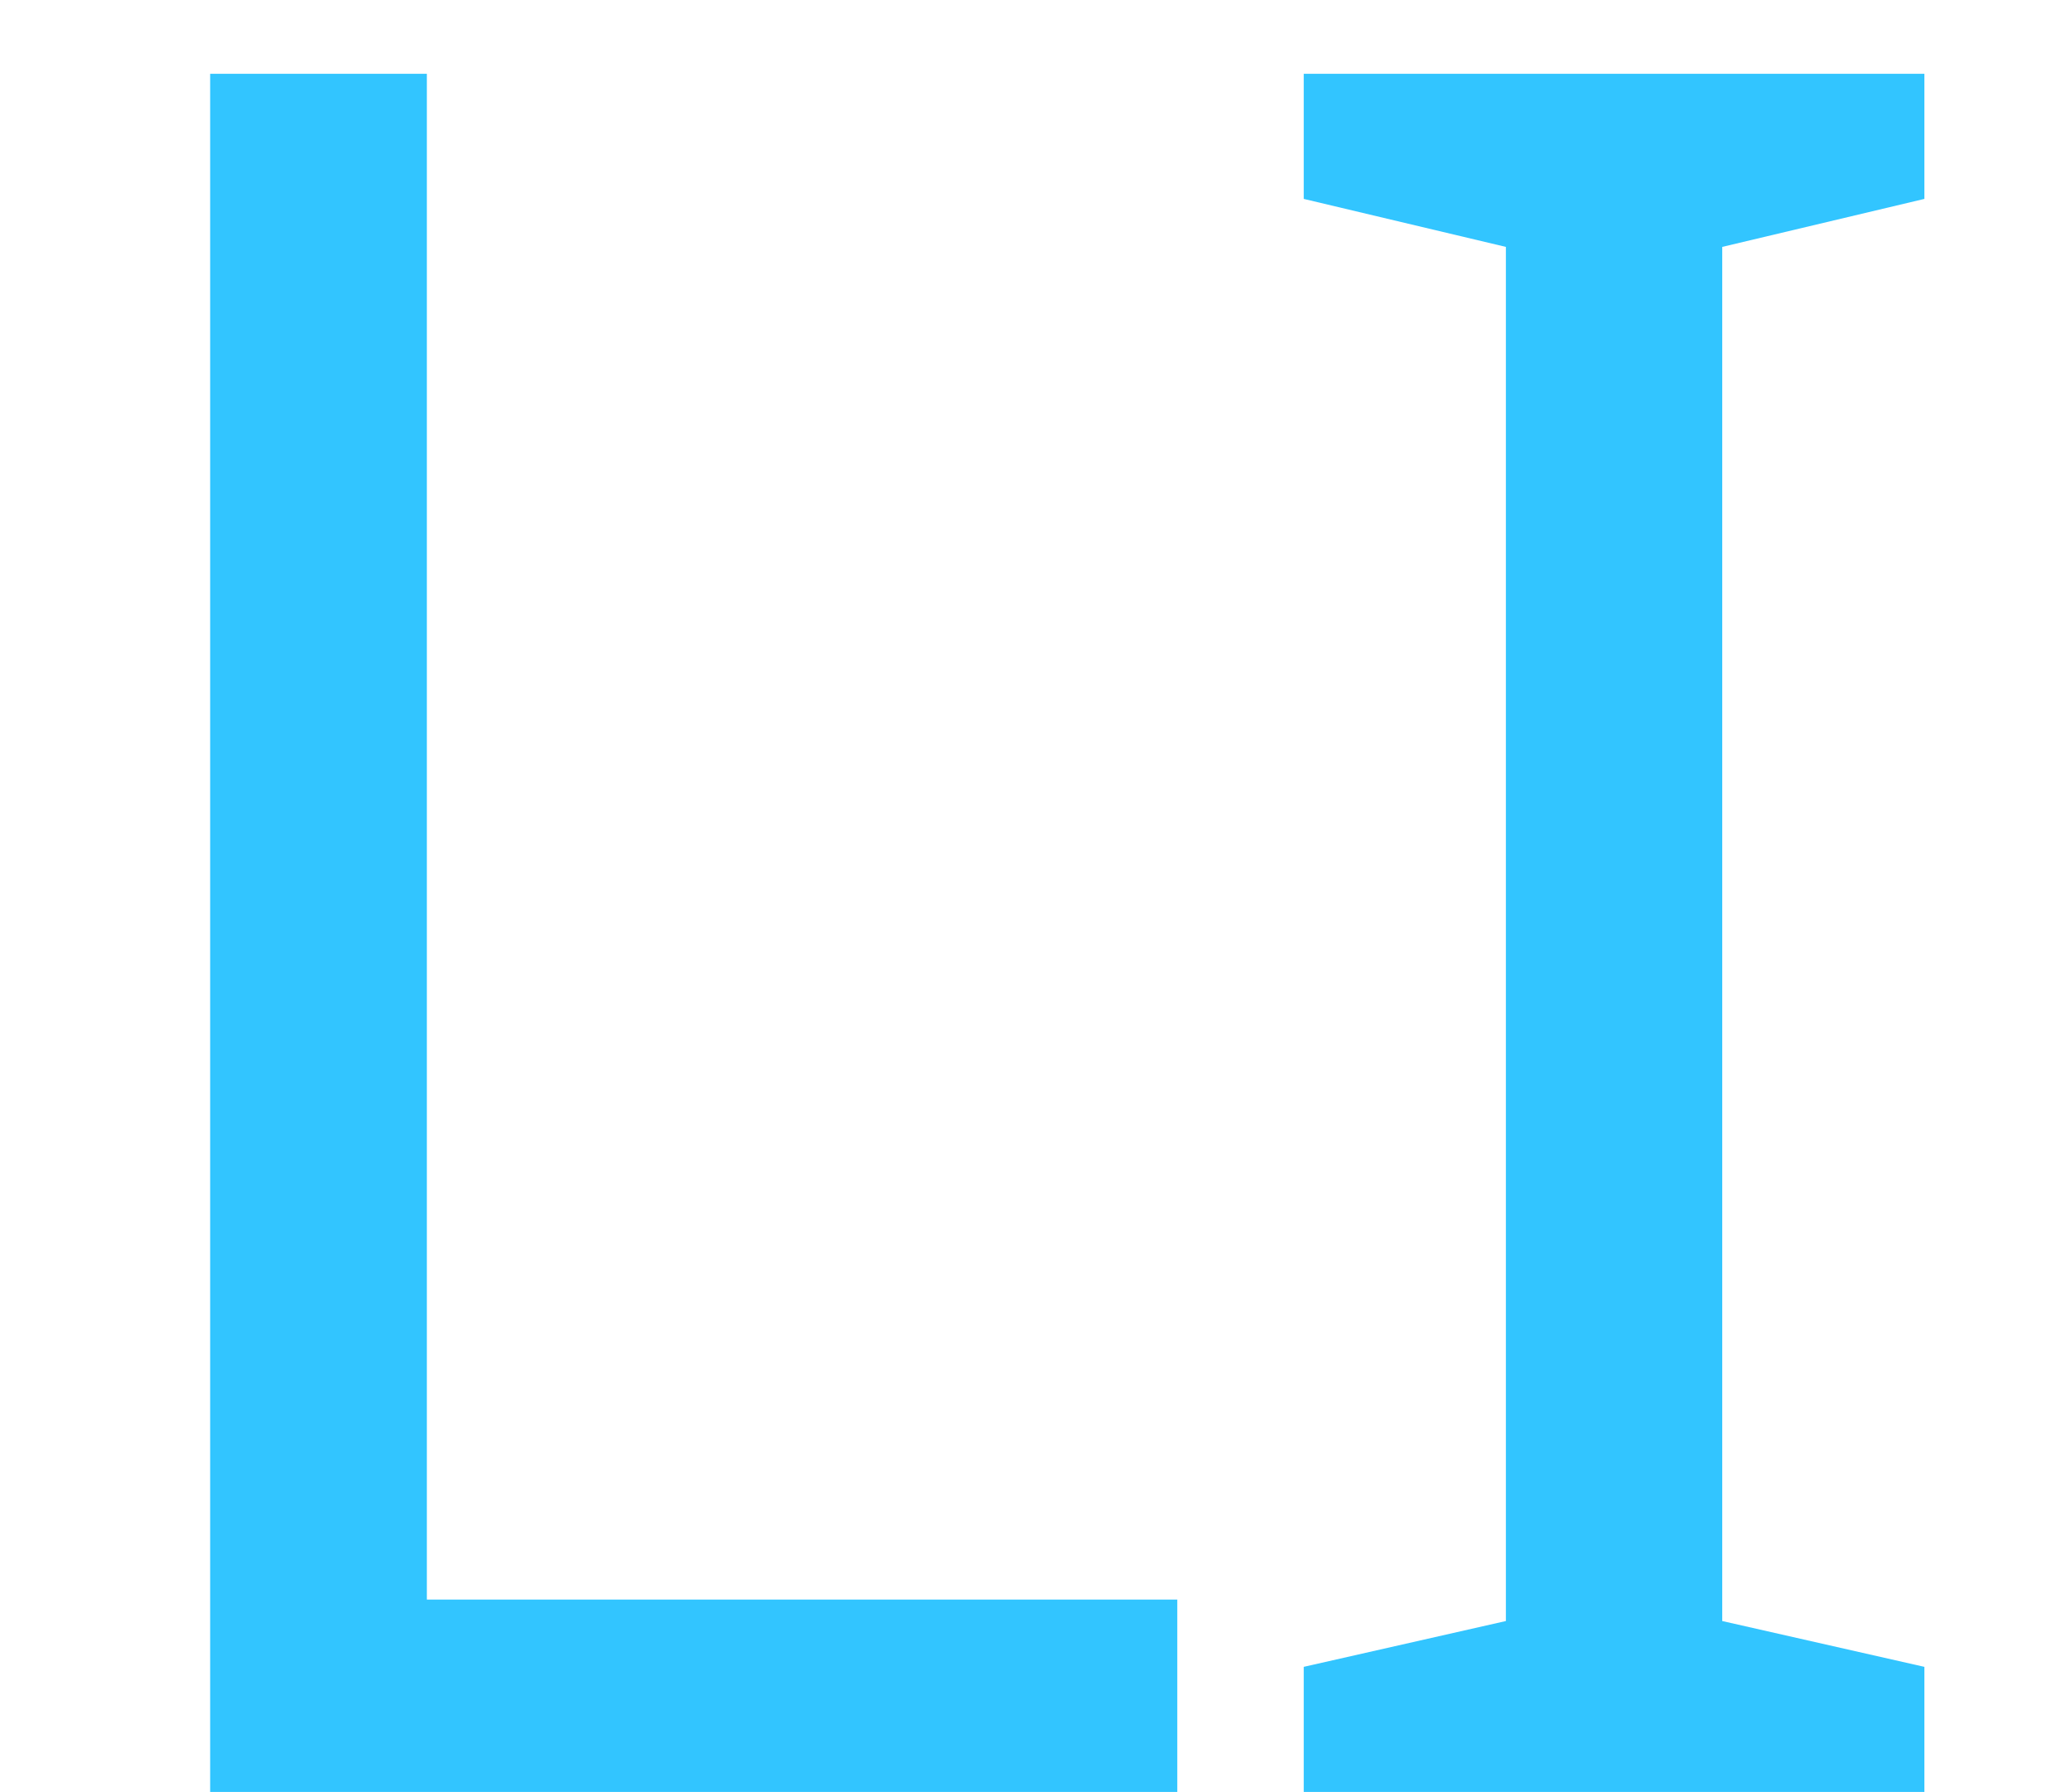
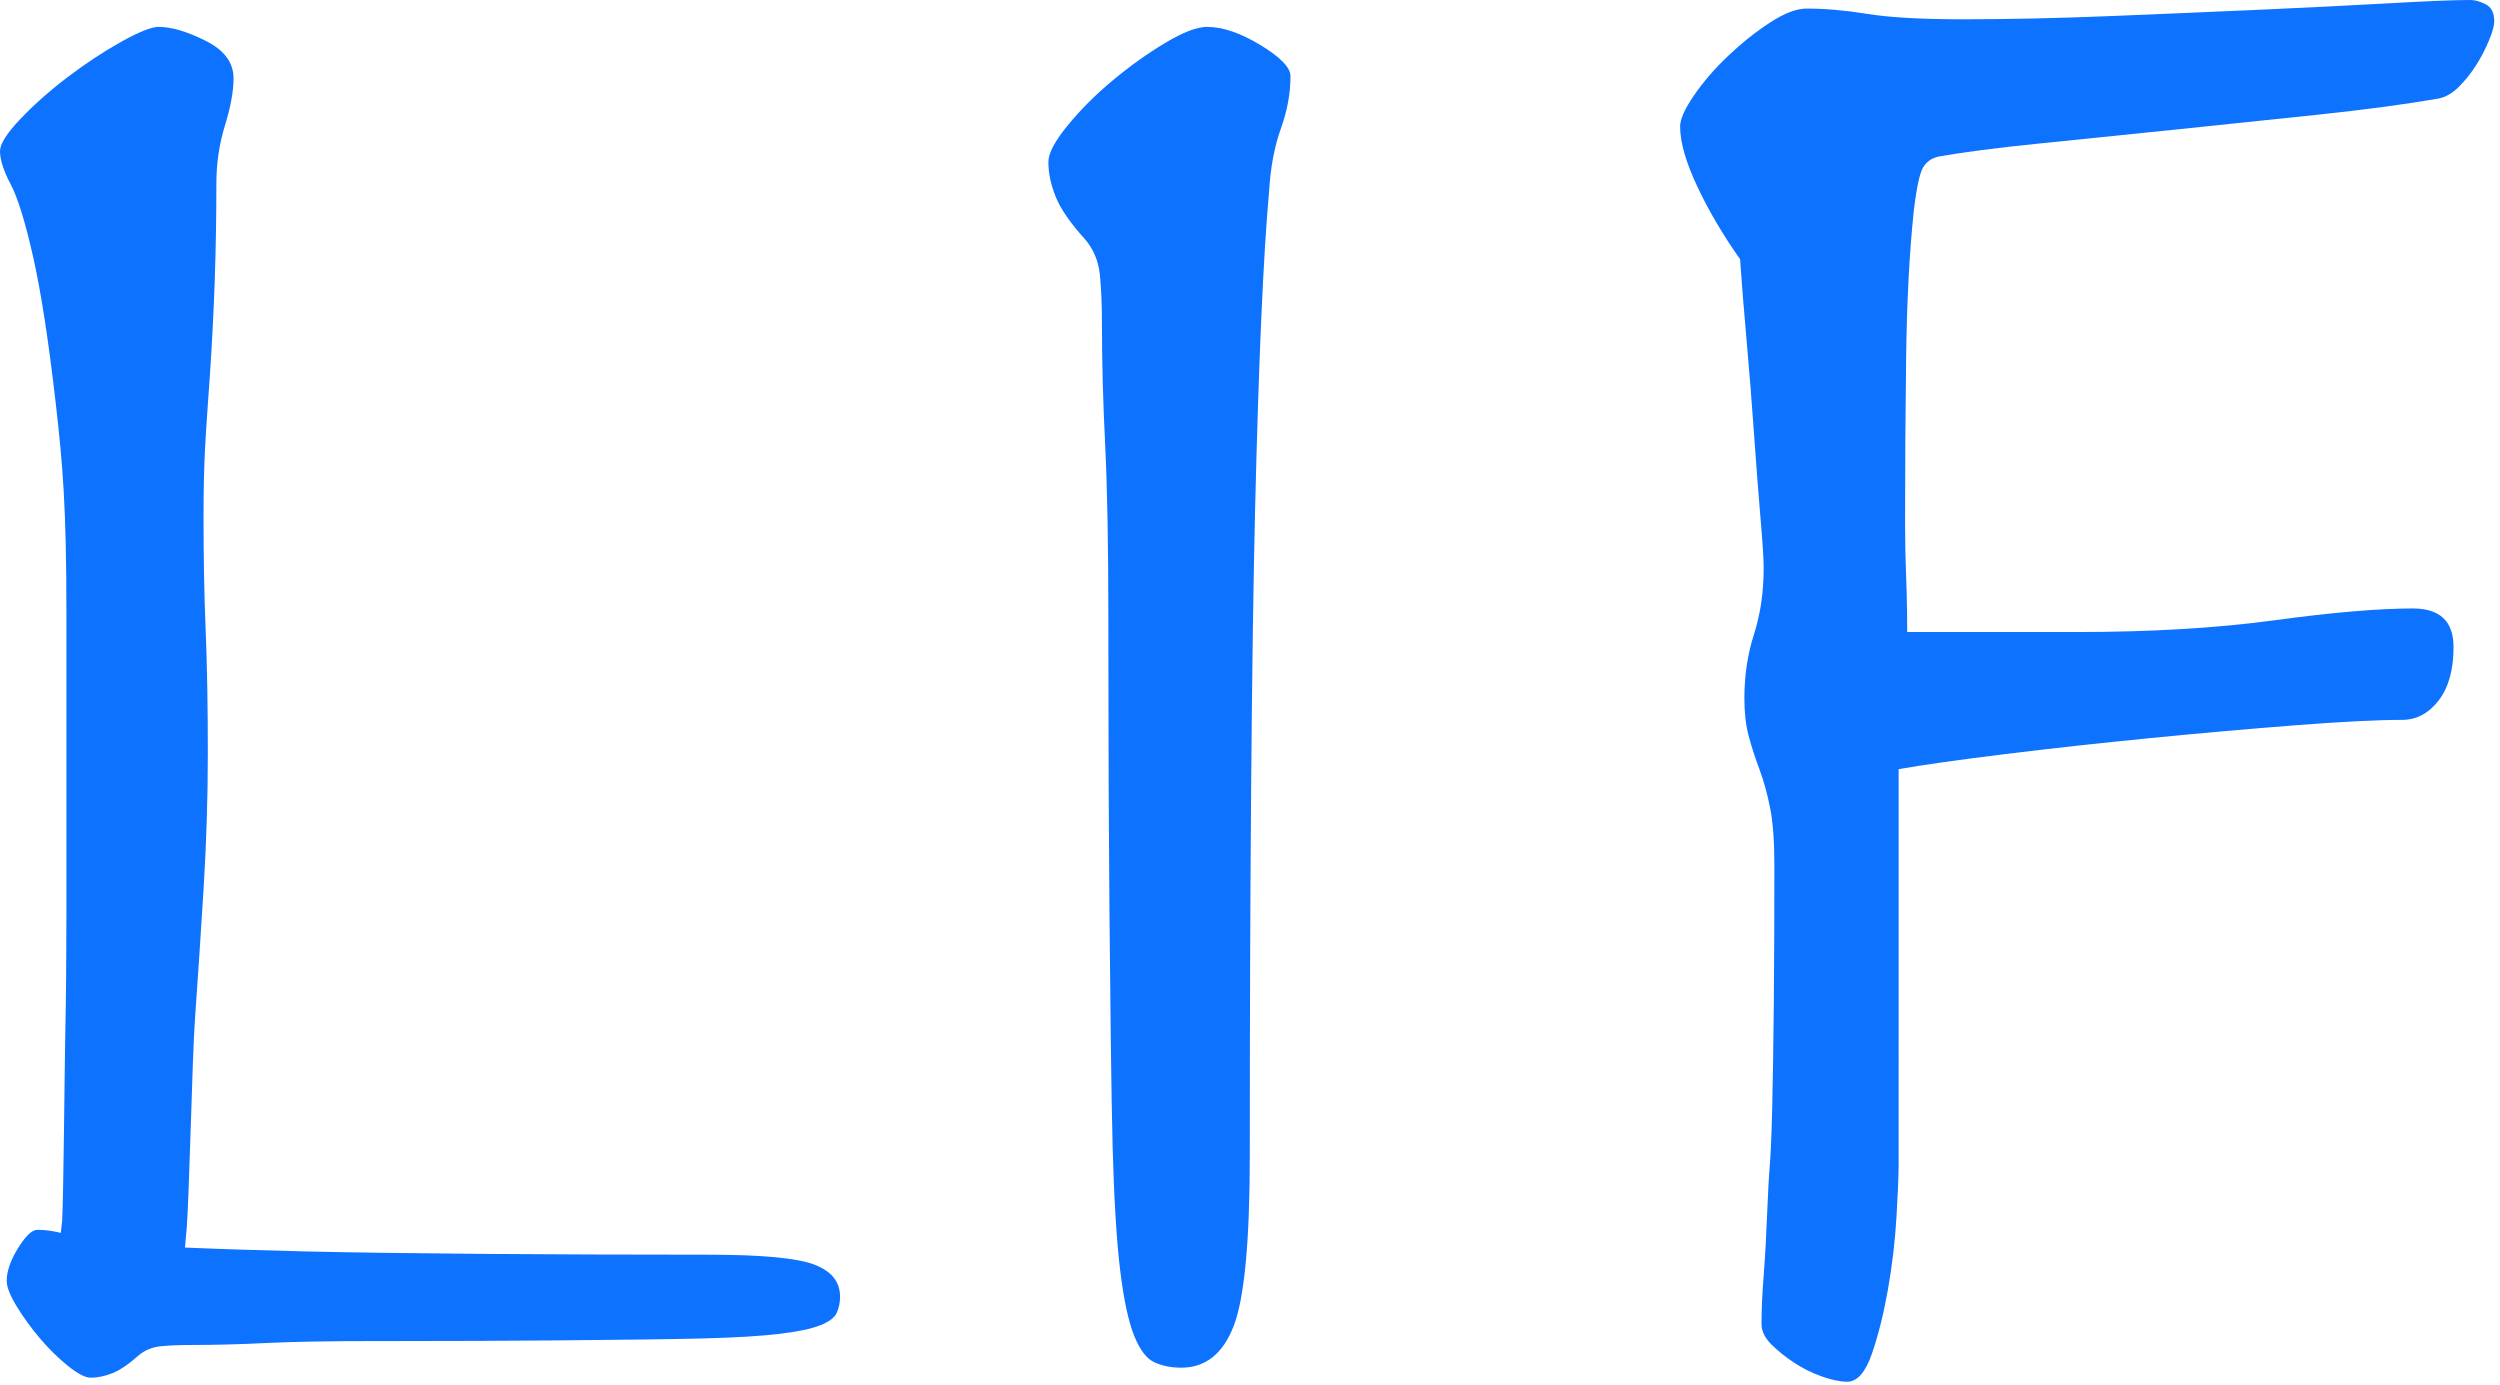
- <svg xmlns="http://www.w3.org/2000/svg" width="89px" height="77px" viewBox="0 0 89 77" version="1.1">
-   <g id="Page-1" stroke="none" stroke-width="1" fill="none" fill-rule="evenodd" font-family="Forma-Regular, Forma" font-size="103.4" font-weight="normal" letter-spacing="-1.297">
-     <text id="lif" fill="#32C5FF">
-       <tspan x="-1" y="77">LIF</tspan>
-     </text>
+ <svg xmlns="http://www.w3.org/2000/svg" width="186px" height="103px" viewBox="0 0 186 103" version="1.1">
+   <g id="Page-1" stroke="none" stroke-width="1" fill="none" fill-rule="evenodd">
+     <g id="Group" fill="#0D72FE" fill-rule="nonzero">
+       <path d="M13.549,96.423 C13.549,95.467 13.655,93.873 13.868,91.641 C14.08,89.41 14.293,78.806 14.505,75.831 C14.718,72.855 14.93,69.641 15.143,66.187 C15.356,62.733 15.462,59.359 15.462,56.065 C15.462,52.558 15.409,49.503 15.302,46.9 C15.196,44.296 15.143,41.507 15.143,38.531 C15.143,34.068 15.302,32.499 15.621,27.823 C15.94,23.147 16.099,18.418 16.099,13.636 C16.099,12.148 16.312,10.714 16.737,9.332 C17.162,7.951 17.375,6.782 17.375,5.826 C17.375,4.657 16.684,3.727 15.302,3.036 C13.921,2.345 12.752,2 11.796,2 C11.264,2 10.334,2.372 9.006,3.116 C7.678,3.86 6.349,4.736 5.021,5.746 C3.693,6.755 2.524,7.792 1.514,8.854 C0.505,9.917 -8.8817842e-15,10.714 -8.8817842e-15,11.245 C-8.8817842e-15,11.883 0.266,12.706 0.797,13.716 C1.328,14.725 1.886,16.532 2.471,19.136 C3.055,21.739 3.613,25.352 4.144,29.975 C4.676,34.597 4.941,37.787 4.941,45.545 L4.941,68.02 C4.941,71.314 4.915,74.184 4.862,76.628 C4.809,79.072 4.729,89.144 4.623,90.844 C2.471,108.603 13.549,97.274 13.549,96.423 Z" id="Path" />
+       <path d="M87.883,101.756 C89.689,101.756 90.991,100.72 91.788,98.647 C92.585,96.575 92.984,92.351 92.984,85.975 C92.984,66.847 93.116,48.784 93.382,37.785 C93.648,26.787 93.993,18.95 94.418,14.274 C94.524,12.467 94.817,10.9 95.295,9.572 C95.773,8.243 96.012,6.941 96.012,5.666 C96.012,5.029 95.268,4.258 93.781,3.355 C92.293,2.452 90.965,2 89.796,2 C89.052,2 88.016,2.398 86.687,3.196 C85.359,3.993 84.057,4.922 82.782,5.985 C81.507,7.048 80.391,8.163 79.435,9.332 C78.478,10.501 78,11.405 78,12.042 C78,12.892 78.186,13.769 78.558,14.672 C78.93,15.576 79.647,16.612 80.71,17.781 C81.347,18.524 81.719,19.401 81.826,20.411 C81.932,21.42 81.985,22.669 81.985,24.157 C81.985,26.92 82.065,29.895 82.224,33.083 C82.383,36.271 82.463,40.681 82.463,46.313 L82.464,48.228 C82.467,55.8 82.494,62.308 82.543,67.752 C82.596,73.65 82.676,81.539 82.782,85.417 C82.888,89.296 83.074,92.325 83.34,94.503 C83.606,96.682 83.951,98.302 84.376,99.365 C84.801,100.427 85.306,101.092 85.89,101.357 C86.475,101.623 87.139,101.756 87.883,101.756 Z" id="Path" />
+       <path d="M32.035,128 C33.139,128 33.934,127.356 34.42,126.068 C34.907,124.78 35.15,122.155 35.15,118.192 C35.15,106.304 35.232,95.077 35.394,88.241 C35.556,81.405 35.767,76.534 36.027,73.628 C36.091,72.506 36.27,71.531 36.562,70.706 C36.854,69.88 37,69.071 37,68.279 C37,67.882 36.546,67.403 35.637,66.842 C34.729,66.281 33.917,66 33.204,66 C32.749,66 32.117,66.248 31.305,66.743 C30.494,67.238 29.699,67.816 28.92,68.477 C28.142,69.137 27.46,69.831 26.876,70.557 C26.292,71.284 26,71.845 26,72.241 C26,72.77 26.114,73.315 26.341,73.876 C26.568,74.437 27.006,75.081 27.655,75.808 C28.044,76.27 28.271,76.815 28.336,77.443 C28.401,78.07 28.434,78.846 28.434,79.771 C28.434,81.488 28.482,83.337 28.58,85.319 C28.677,87.3 28.726,90.041 28.726,93.541 L28.726,94.732 C28.728,99.438 28.744,103.483 28.774,106.866 C28.807,110.532 28.855,115.435 28.92,117.845 C28.985,120.256 29.099,122.138 29.261,123.492 C29.423,124.846 29.634,125.853 29.894,126.514 C30.153,127.174 30.462,127.587 30.819,127.752 C31.176,127.917 31.581,128 32.035,128 Z" id="Path" transform="translate(31.5, 97) rotate(-90) translate(-31.5, -97) " />
+       <path d="M137.433,102.798 C138.177,102.798 138.788,102.107 139.266,100.726 C139.744,99.344 140.143,97.75 140.462,95.944 C140.781,94.137 140.993,92.331 141.099,90.524 C141.199,88.838 141.251,87.569 141.258,86.716 L141.259,57.225 C143.065,56.906 145.695,56.534 149.149,56.109 C152.603,55.684 156.216,55.285 159.988,54.913 C163.761,54.541 167.374,54.223 170.827,53.957 C174.281,53.691 176.911,53.558 178.718,53.558 C179.78,53.558 180.684,53.08 181.428,52.124 C182.171,51.167 182.543,49.839 182.543,48.139 C182.543,46.226 181.534,45.27 179.515,45.27 C176.964,45.27 173.537,45.562 169.233,46.146 C164.93,46.731 160.015,47.023 154.489,47.023 L141.896,47.023 C141.896,45.987 141.881,44.966 141.852,43.96 L141.817,42.958 C141.764,41.63 141.737,40.275 141.737,38.894 C141.737,34.749 141.764,30.631 141.817,26.54 C141.87,22.449 142.056,18.862 142.375,15.781 C142.587,13.974 142.826,12.858 143.092,12.433 C143.358,12.008 143.756,11.742 144.287,11.636 C146.094,11.317 148.565,10.999 151.7,10.68 C154.834,10.361 158.208,10.016 161.821,9.644 C165.434,9.272 168.994,8.9 172.501,8.528 C176.008,8.156 178.983,7.757 181.428,7.332 C181.959,7.226 182.464,6.934 182.942,6.456 C183.42,5.978 183.845,5.446 184.217,4.862 C184.589,4.277 184.908,3.666 185.173,3.029 C185.439,2.391 185.572,1.913 185.572,1.594 C185.572,0.956 185.359,0.531 184.934,0.319 C184.509,0.106 184.137,9.9475983e-14 183.819,9.9475983e-14 C182.65,9.9475983e-14 180.657,0.08 177.841,0.239 C175.025,0.399 171.837,0.558 168.277,0.717 C164.717,0.877 160.971,1.036 157.039,1.196 C153.108,1.355 149.441,1.435 146.041,1.435 C142.959,1.435 140.595,1.302 138.947,1.036 C137.3,0.77 135.786,0.638 134.405,0.638 C133.661,0.638 132.757,0.983 131.695,1.674 C130.632,2.364 129.596,3.188 128.587,4.144 C127.577,5.101 126.727,6.084 126.036,7.093 C125.345,8.103 125,8.873 125,9.405 C125,10.574 125.425,12.061 126.275,13.868 C127.125,15.674 128.188,17.481 129.463,19.287 C129.569,20.881 129.729,22.874 129.941,25.265 C130.154,27.656 130.34,29.994 130.499,32.279 C130.659,34.563 130.818,36.635 130.977,38.495 C131.137,40.355 131.217,41.603 131.217,42.241 C131.217,44.048 130.977,45.695 130.499,47.182 C130.021,48.67 129.782,50.264 129.782,51.964 C129.782,53.027 129.888,53.957 130.101,54.754 C130.313,55.551 130.579,56.374 130.898,57.225 C131.217,58.075 131.482,59.031 131.695,60.094 C131.907,61.156 132.014,62.591 132.014,64.398 C132.014,71.836 131.96,77.814 131.854,82.33 C131.748,86.846 131.642,86.406 131.535,89.01 C131.429,91.613 131.323,93.579 131.217,94.908 C131.11,96.236 131.057,97.432 131.057,98.494 C131.057,99.026 131.296,99.53 131.774,100.008 C132.253,100.487 132.811,100.938 133.448,101.363 C134.086,101.788 134.777,102.134 135.52,102.4 C136.264,102.665 136.902,102.798 137.433,102.798 Z" id="Path" />
+     </g>
  </g>
</svg>
